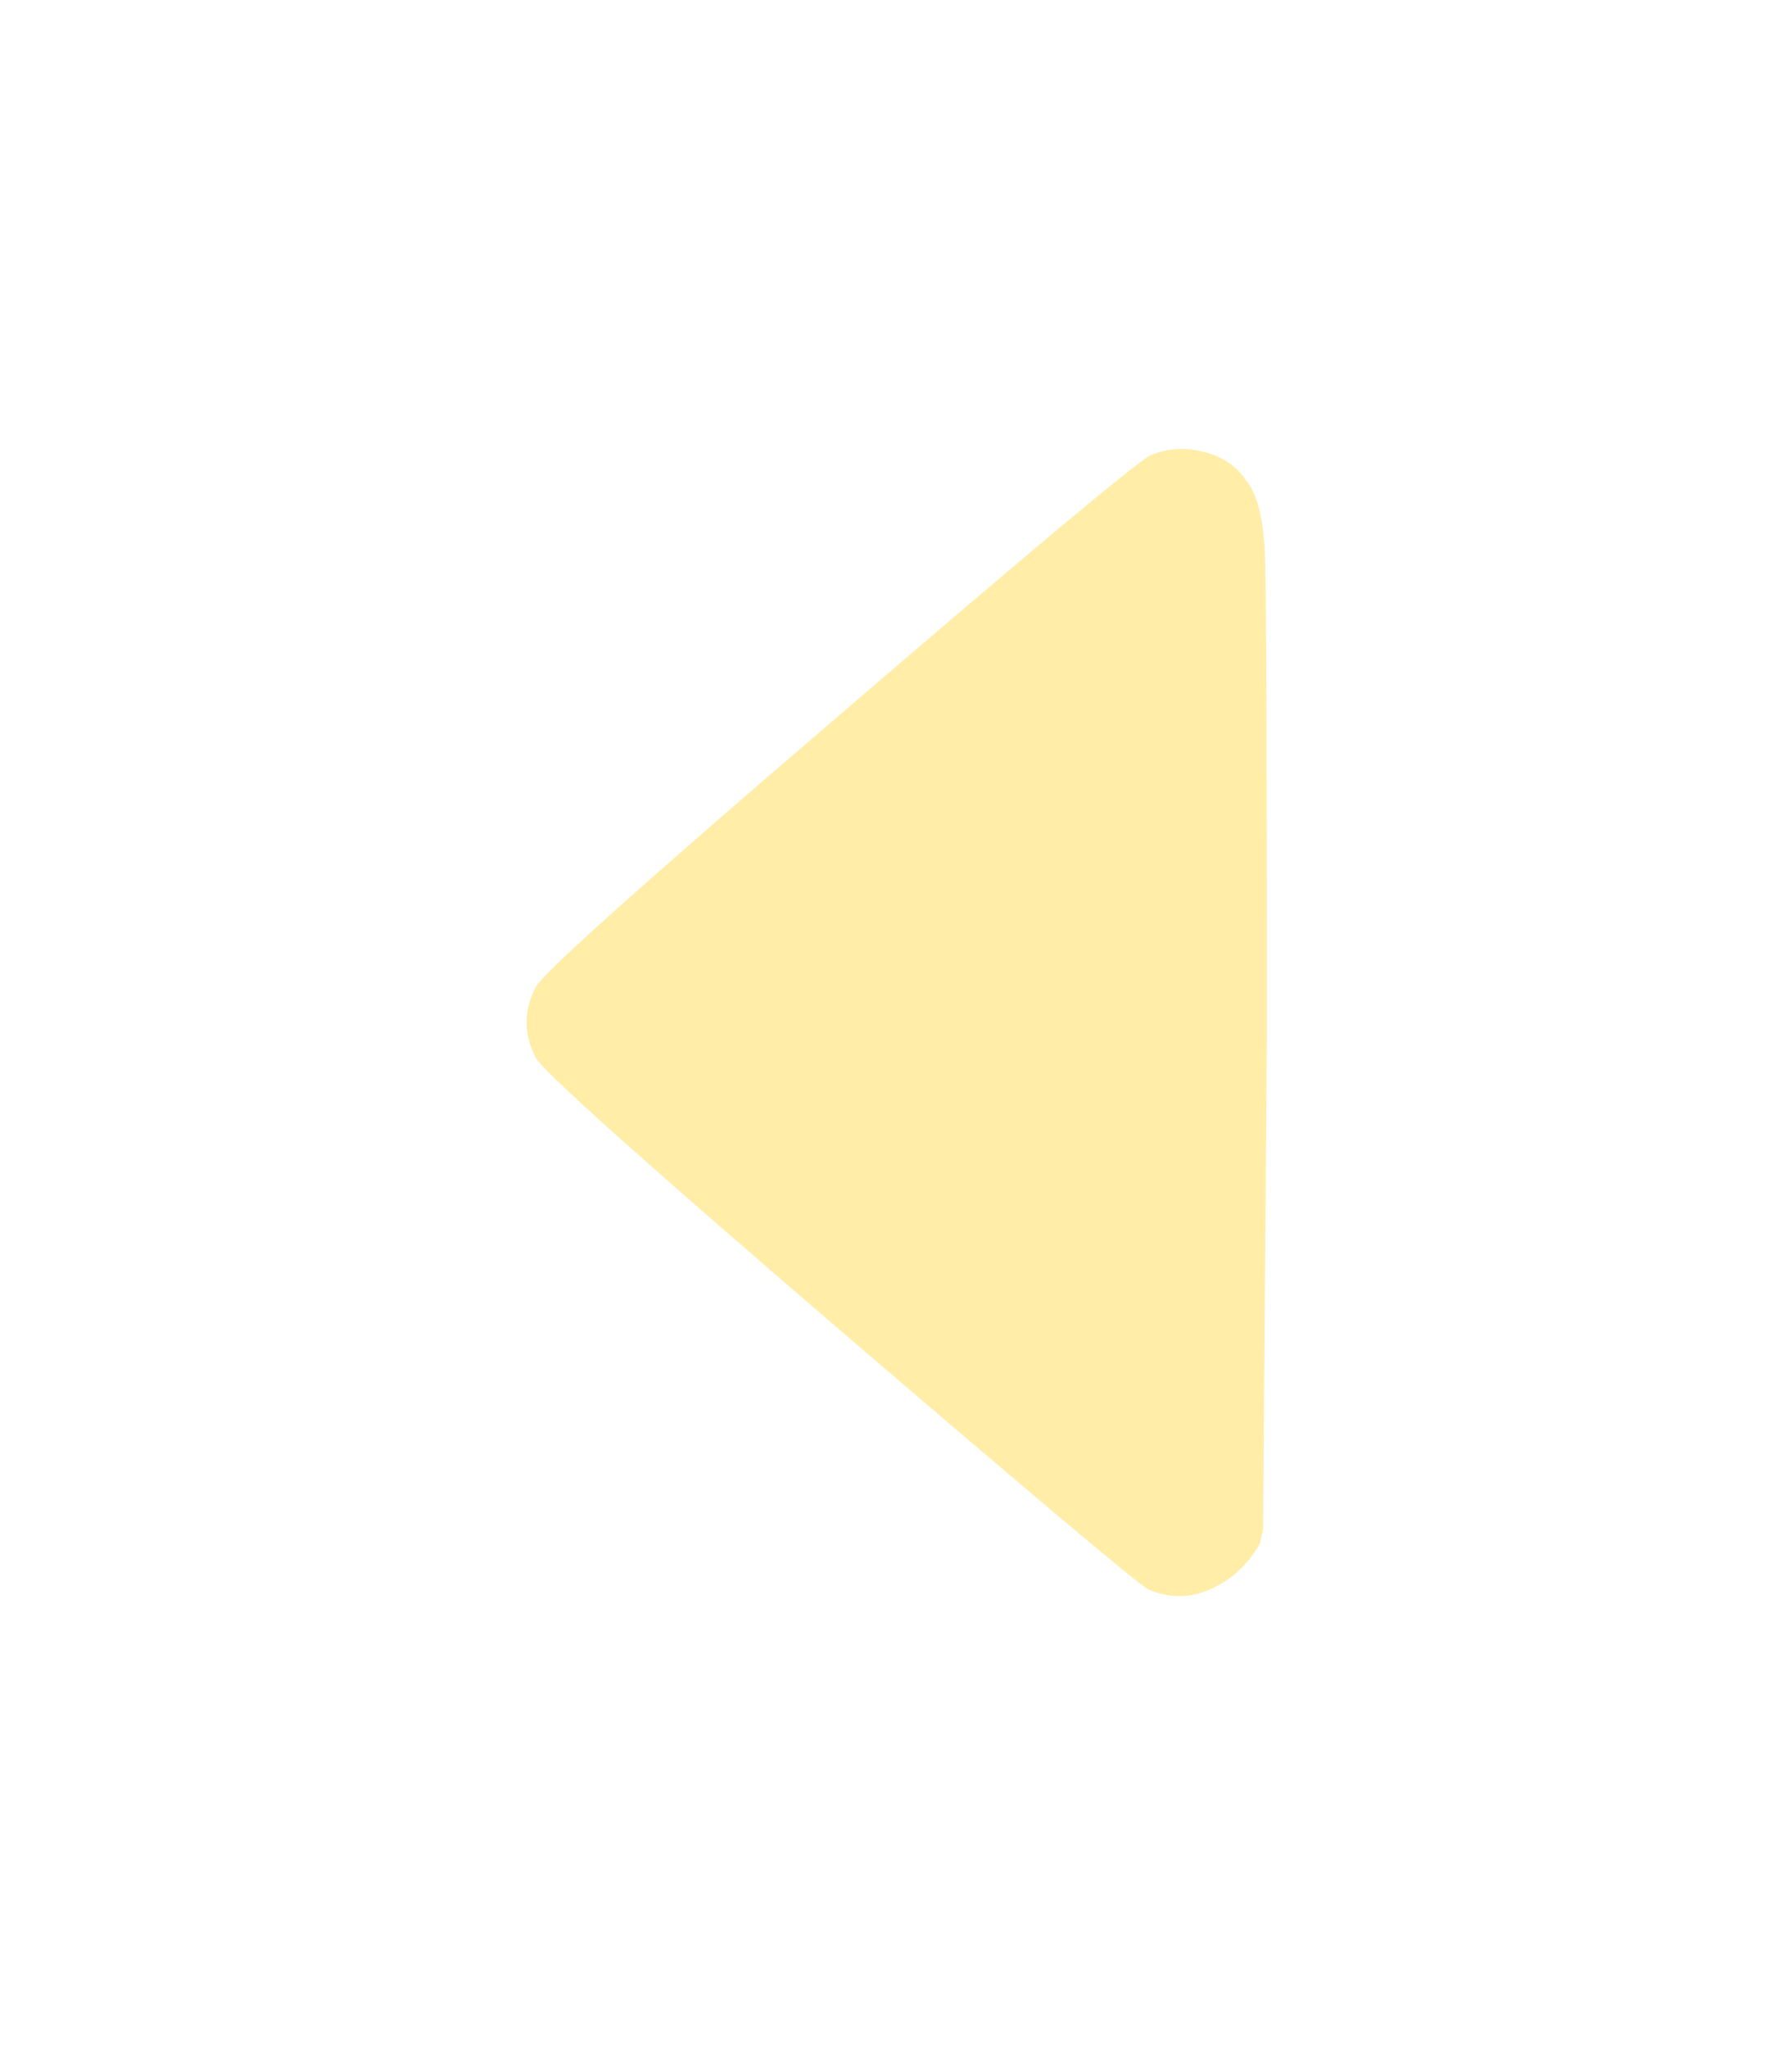
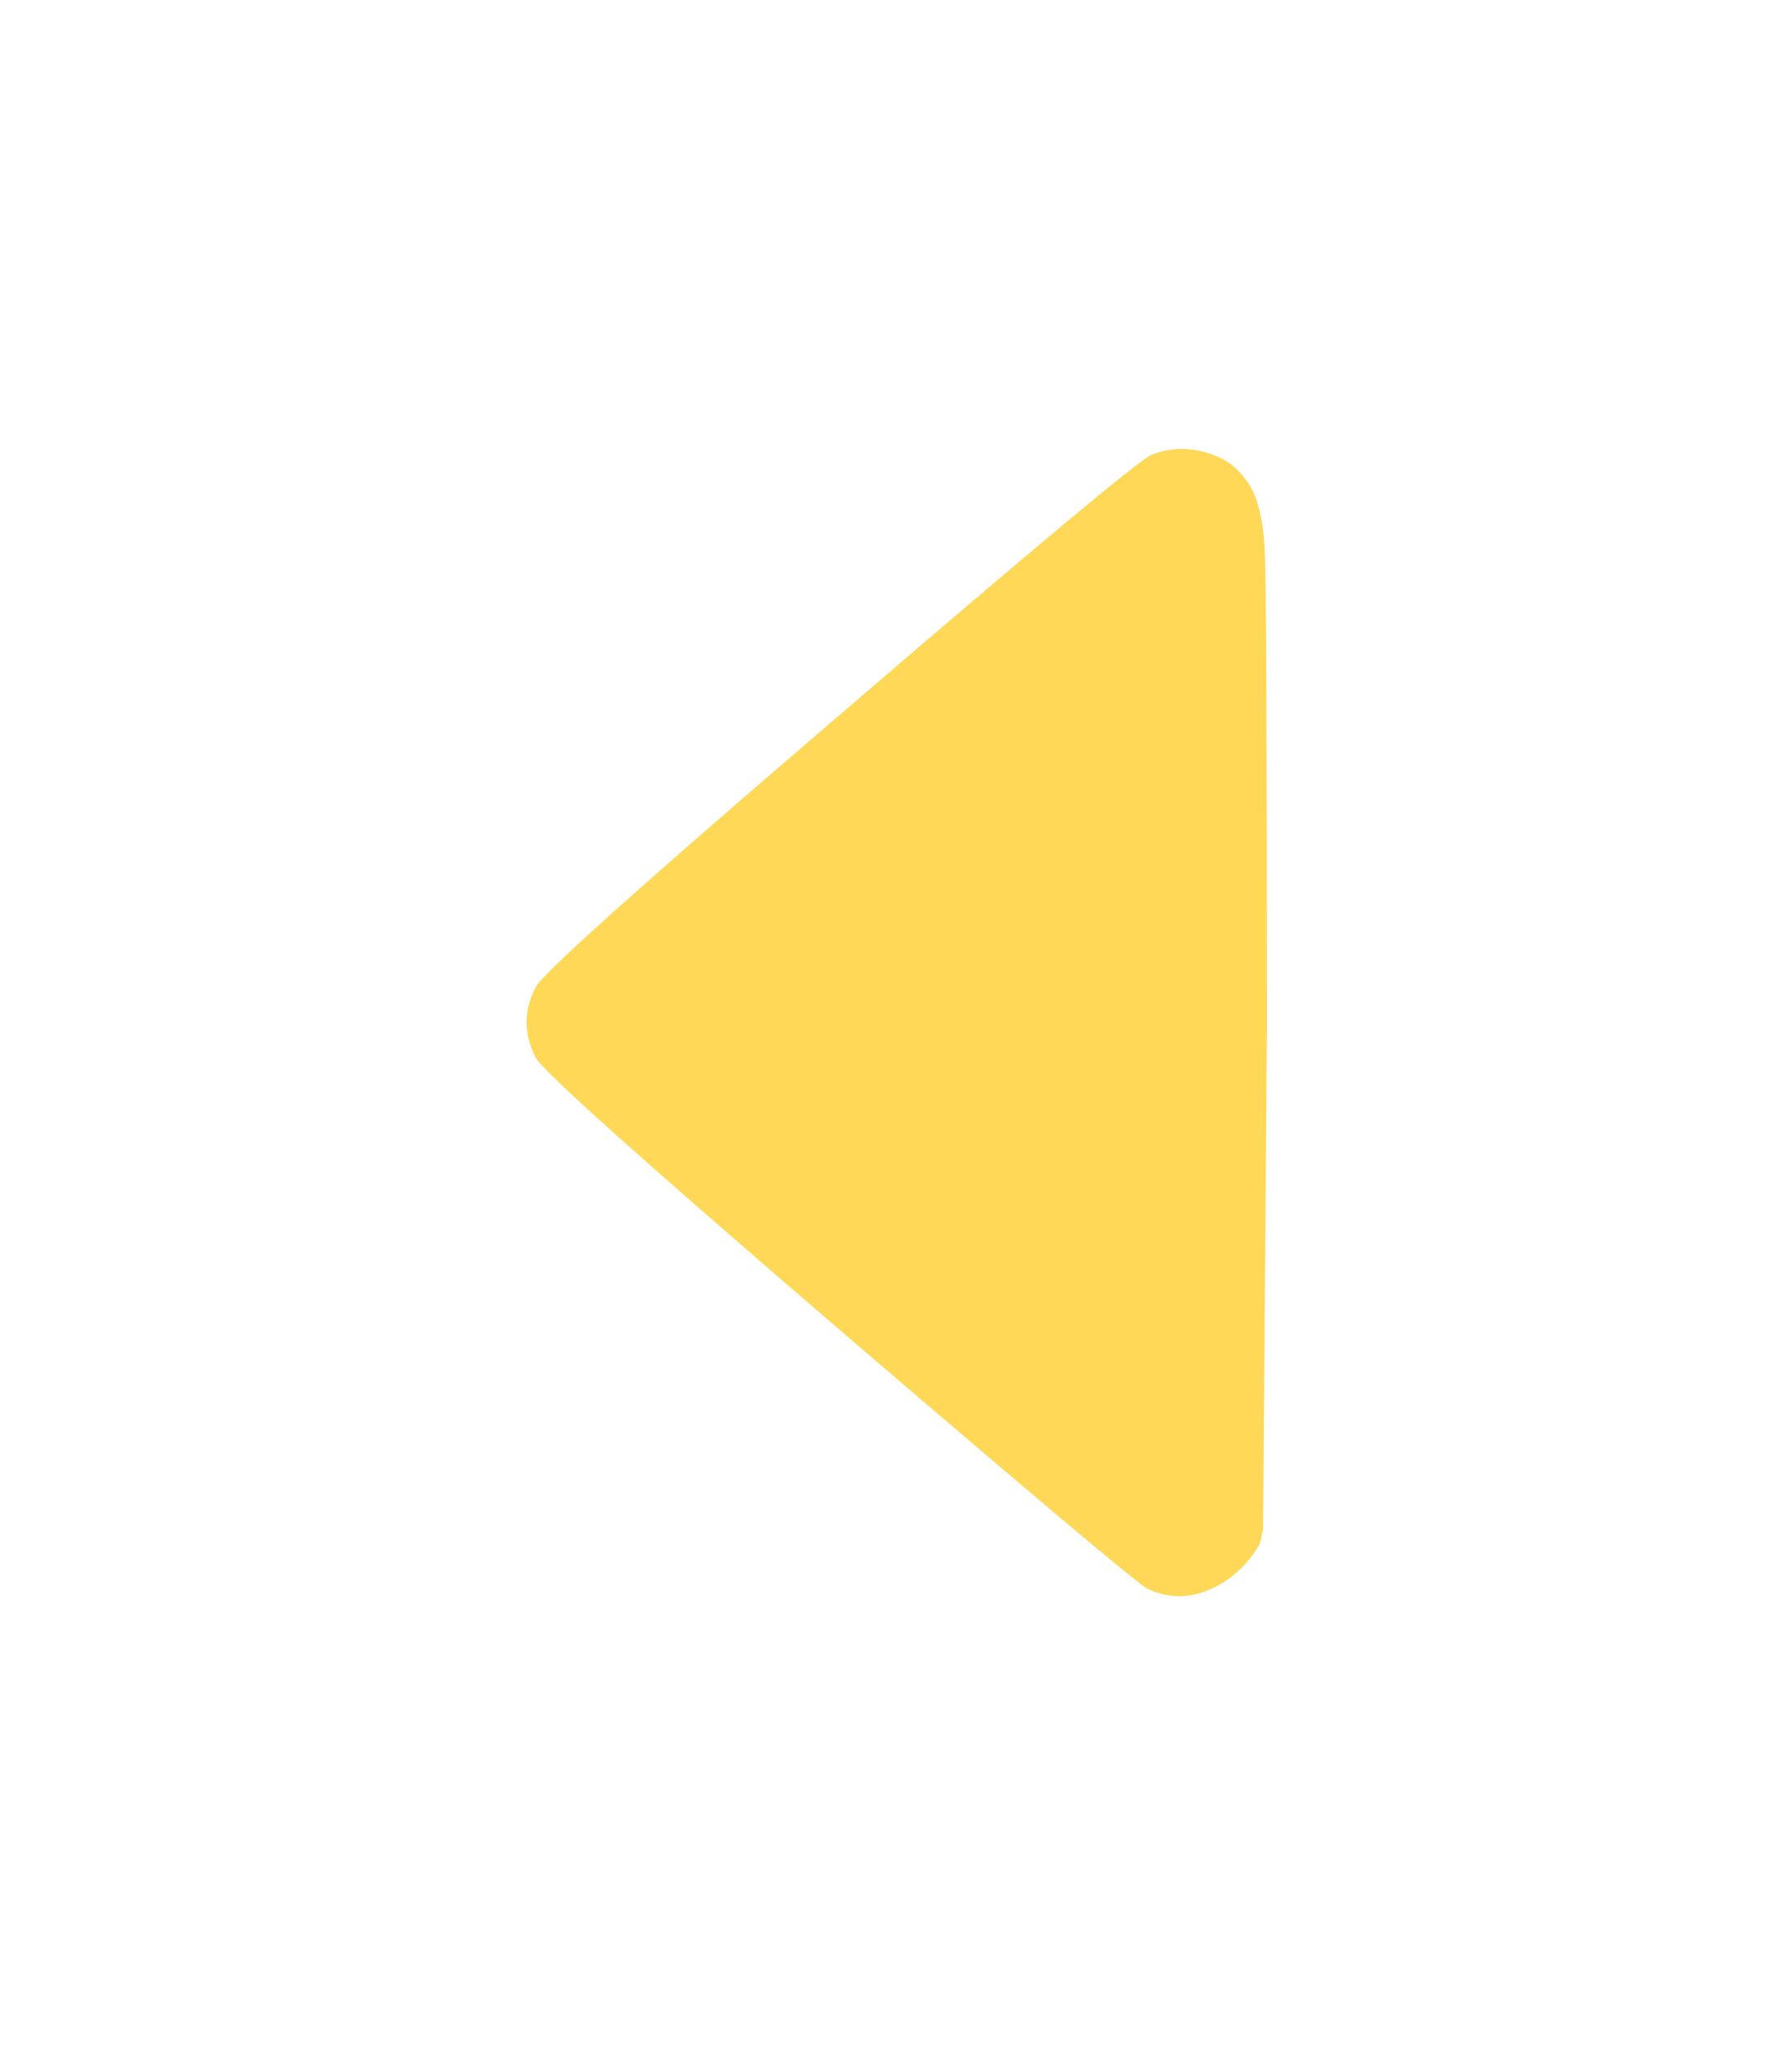
<svg xmlns="http://www.w3.org/2000/svg" preserveAspectRatio="none" overflow="visible" style="display: block;" width="28" height="32" viewBox="0 0 28 32" fill="none">
  <g id="icon/caret-back">
-     <path id="Vector" d="M17.99 7.11C18.25 7.003 18.523 6.987 18.81 7.06C19.103 7.133 19.323 7.28 19.47 7.5C19.65 7.713 19.75 8.113 19.77 8.7C19.79 9.28 19.8 11.74 19.8 16.08L19.74 23.9L19.69 24.12C19.503 24.447 19.247 24.683 18.92 24.83C18.593 24.977 18.267 24.977 17.94 24.83C17.793 24.757 16.18 23.4 13.1 20.76C10.02 18.113 8.443 16.7 8.37 16.52C8.183 16.153 8.183 15.79 8.37 15.43C8.443 15.243 10.02 13.83 13.1 11.19C16.18 8.543 17.81 7.183 17.99 7.11Z" fill="#FFEDA8" />
+     <path id="Vector" d="M17.99 7.11C18.25 7.003 18.523 6.987 18.81 7.06C19.103 7.133 19.323 7.28 19.47 7.5C19.65 7.713 19.75 8.113 19.77 8.7C19.79 9.28 19.8 11.74 19.8 16.08L19.74 23.9L19.69 24.12C19.503 24.447 19.247 24.683 18.92 24.83C18.593 24.977 18.267 24.977 17.94 24.83C17.793 24.757 16.18 23.4 13.1 20.76C10.02 18.113 8.443 16.7 8.37 16.52C8.183 16.153 8.183 15.79 8.37 15.43C8.443 15.243 10.02 13.83 13.1 11.19C16.18 8.543 17.81 7.183 17.99 7.11Z" fill="#FFD857" />
  </g>
</svg>
